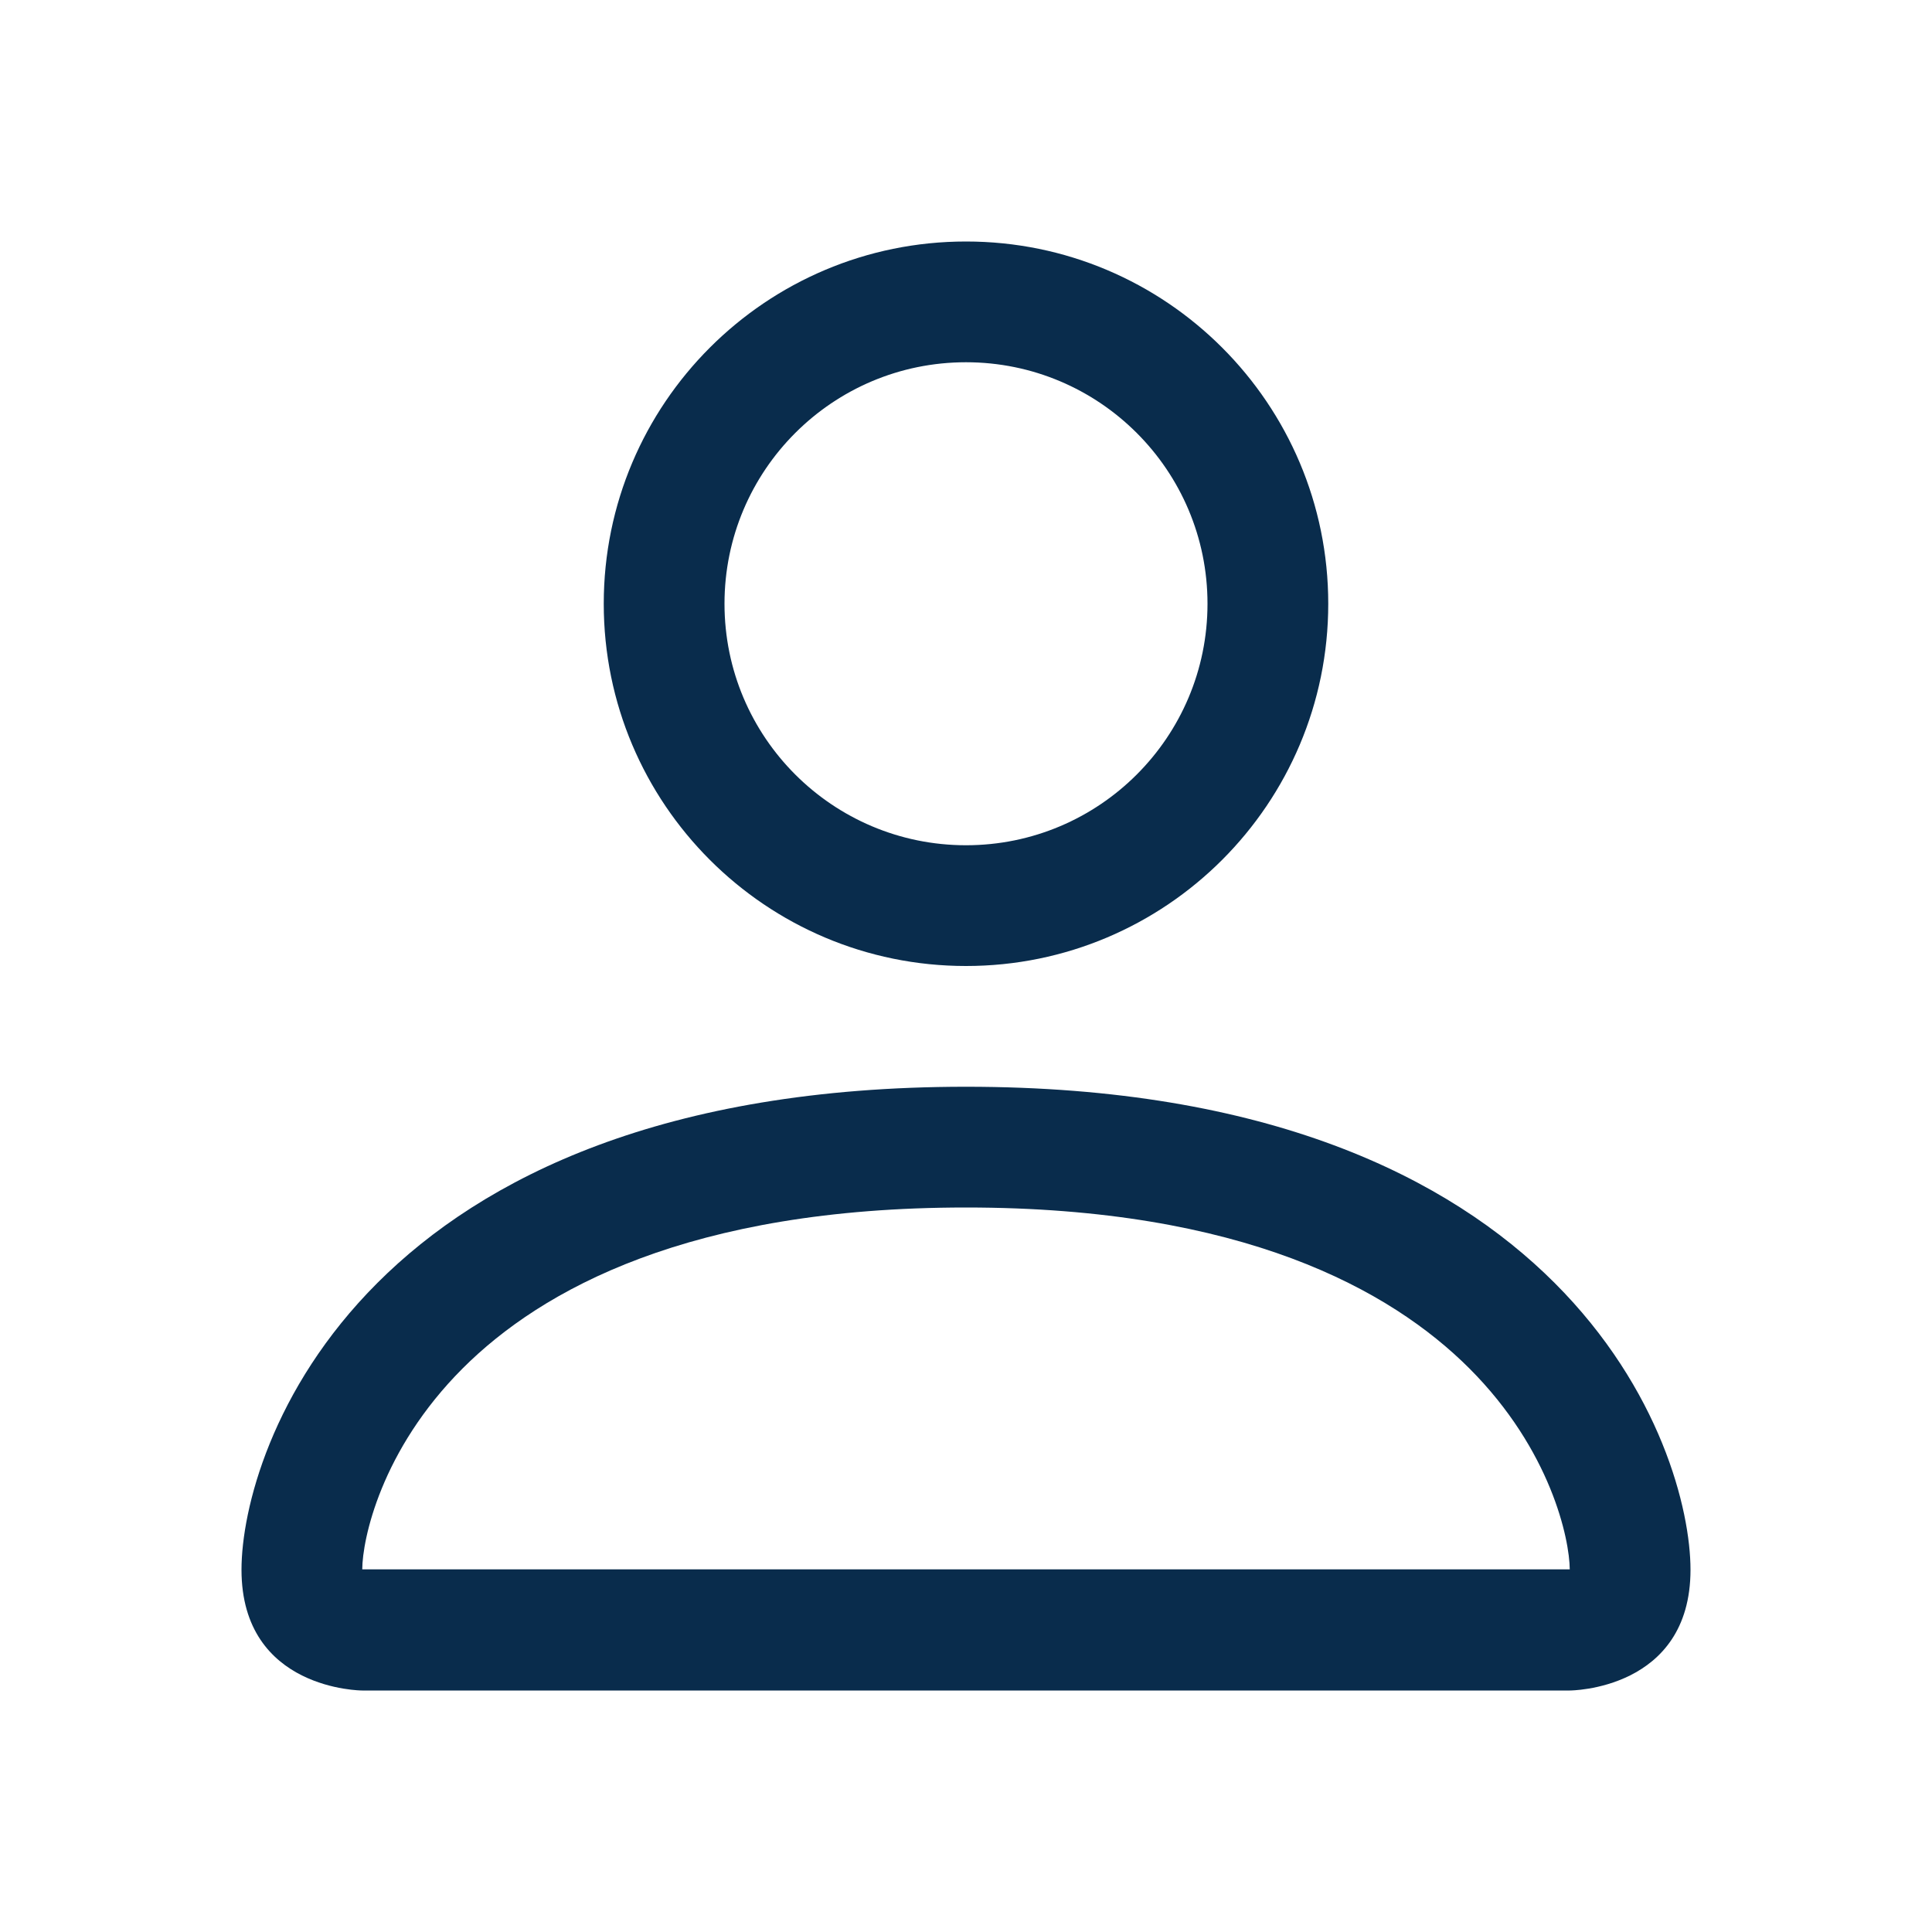
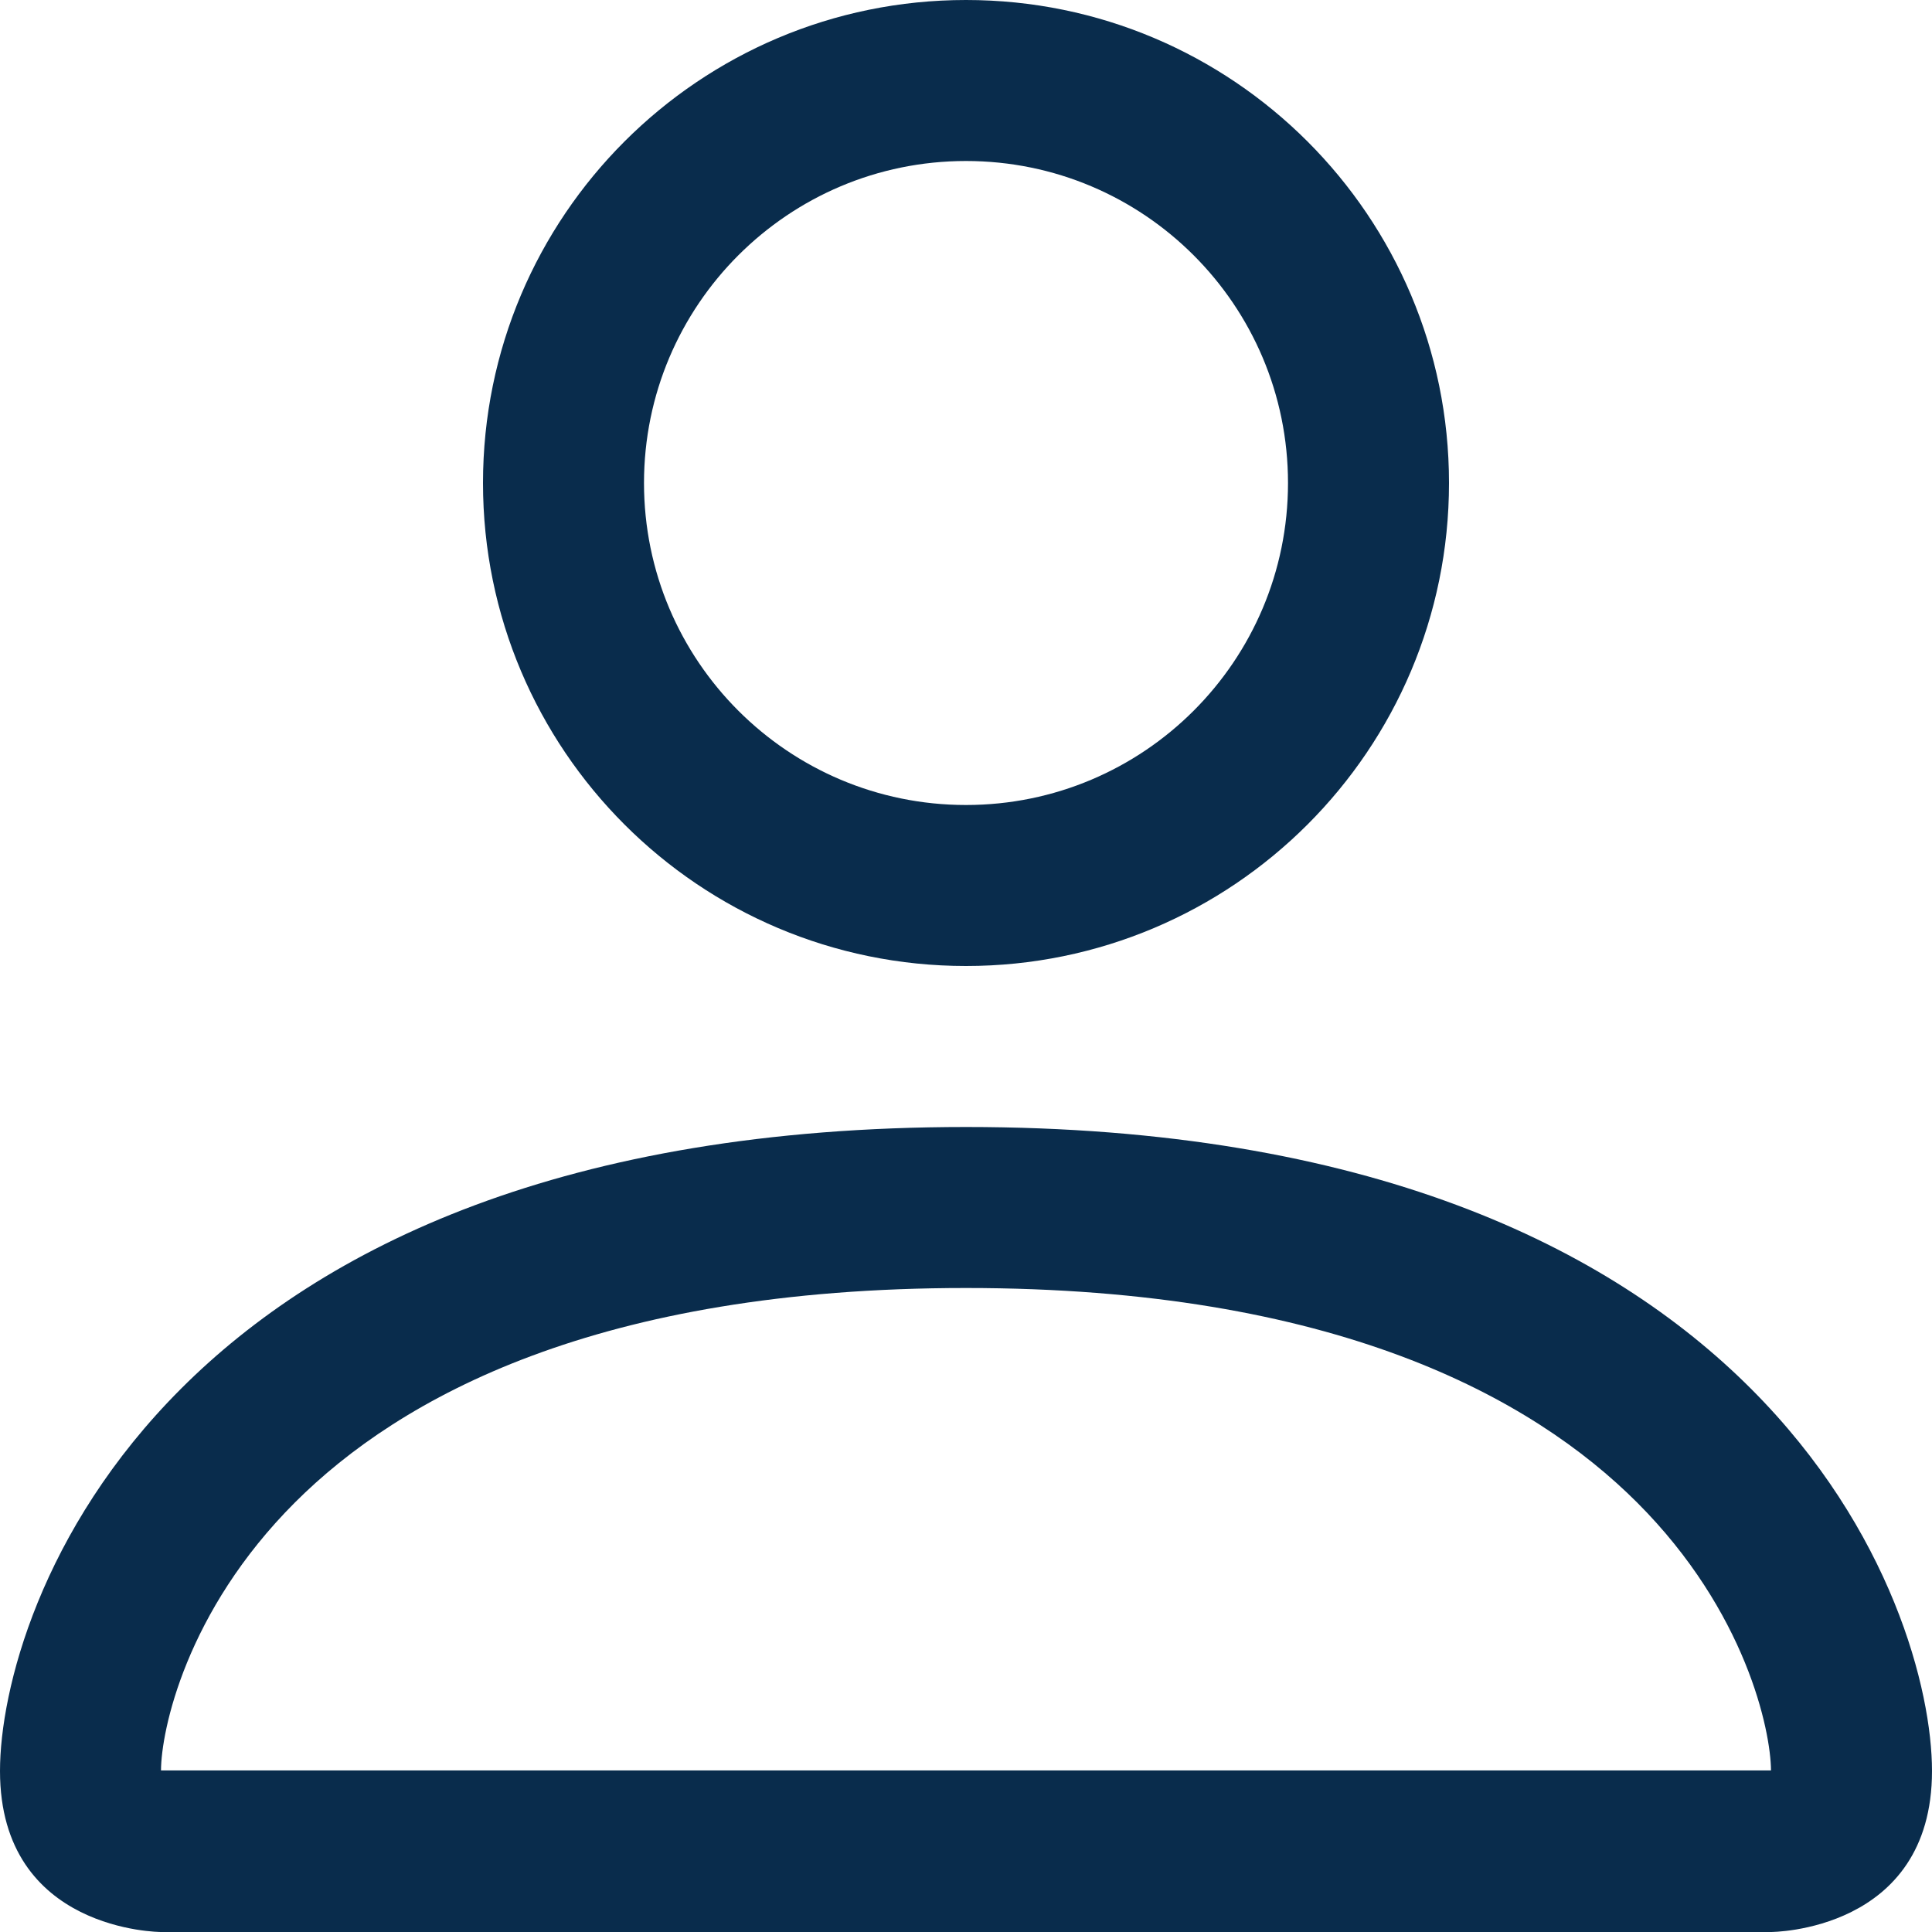
- <svg xmlns="http://www.w3.org/2000/svg" width="28" height="28" viewBox="0 0 28 28" fill="none">
+ <svg xmlns="http://www.w3.org/2000/svg" width="28" height="28" viewBox="3.5 3.5 21 21" fill="none">
  <path fill-rule="evenodd" clip-rule="evenodd" d="M17.5 8.75C17.5 10.683 15.933 12.25 14 12.25C12.067 12.25 10.5 10.683 10.5 8.75C10.5 6.817 12.067 5.25 14 5.25C15.933 5.25 17.5 6.817 17.5 8.75ZM14 14C16.899 14 19.25 11.649 19.25 8.75C19.25 5.851 16.899 3.5 14 3.5C11.101 3.5 8.75 5.851 8.75 8.75C8.75 11.649 11.101 14 14 14ZM24.5 22.75C24.5 24.5 22.75 24.5 22.75 24.5H5.25C5.25 24.5 3.5 24.5 3.5 22.75C3.5 21 5.25 15.75 14 15.75C22.75 15.75 24.5 21 24.5 22.75ZM22.75 22.744C22.747 22.312 22.481 21.018 21.294 19.831C20.152 18.69 18.006 17.5 14 17.5C9.994 17.5 7.848 18.69 6.706 19.831C5.519 21.018 5.252 22.312 5.25 22.744H22.75Z" fill="#092C4C" />
</svg>
